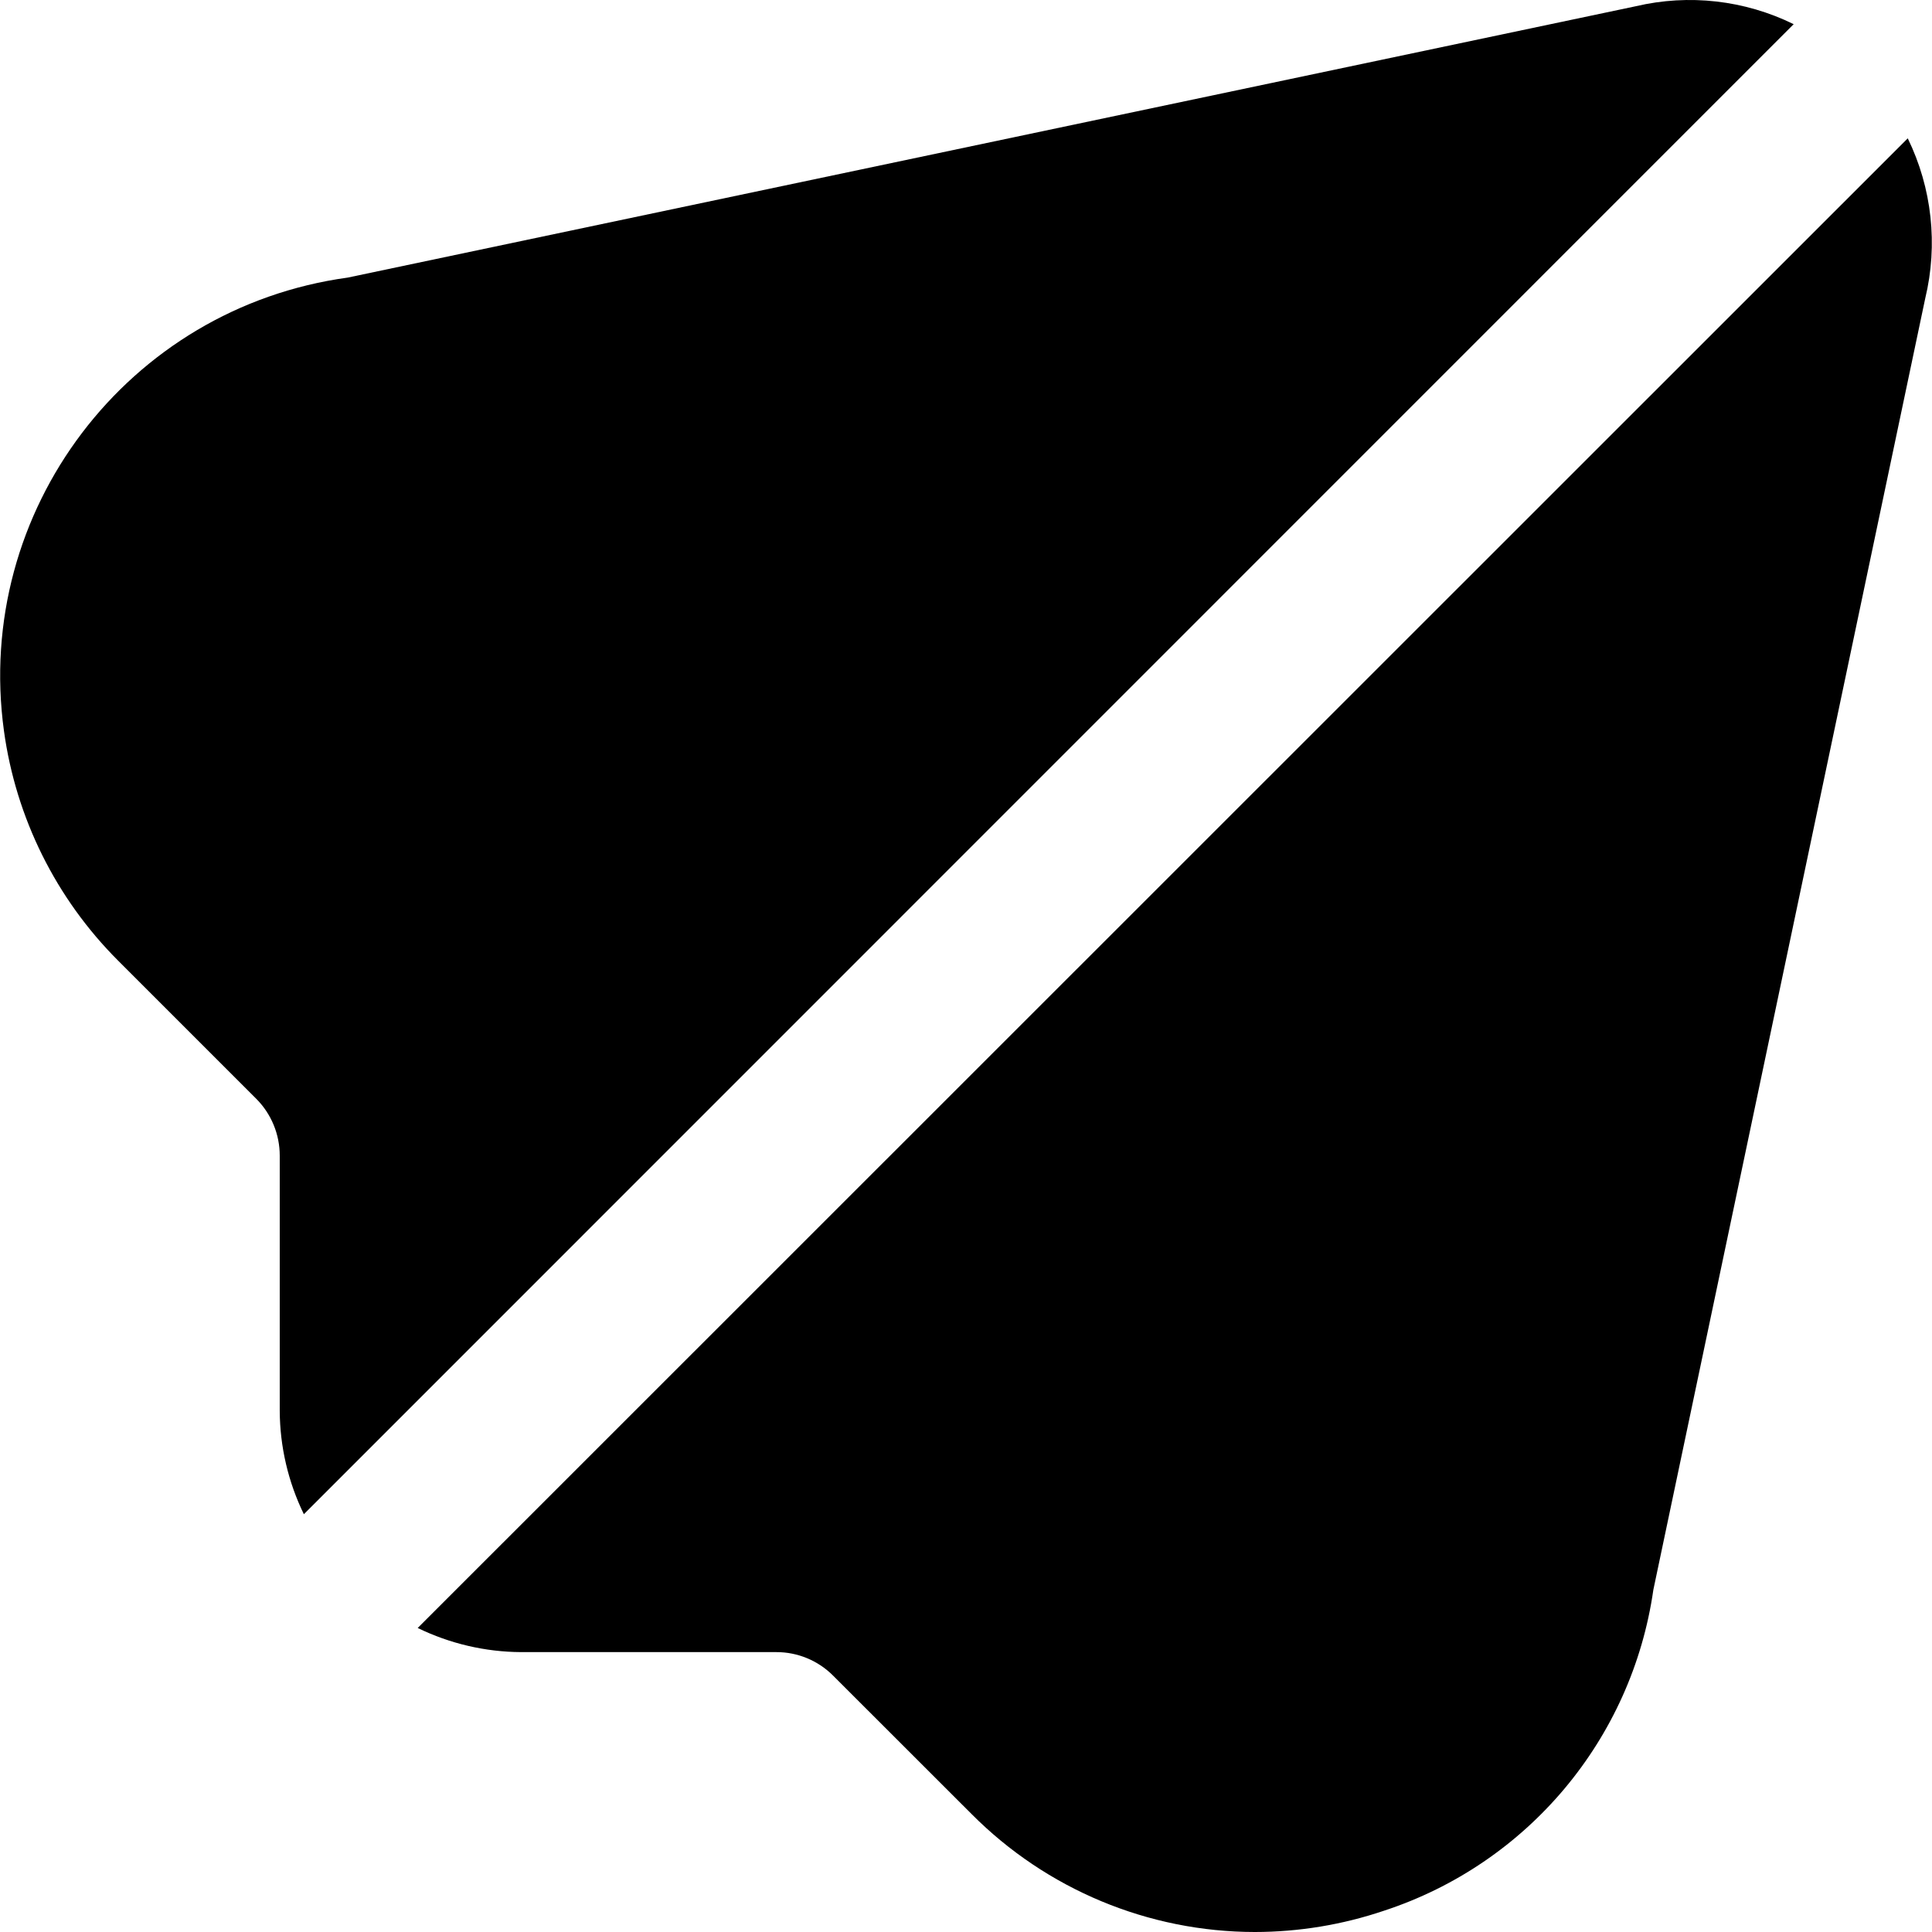
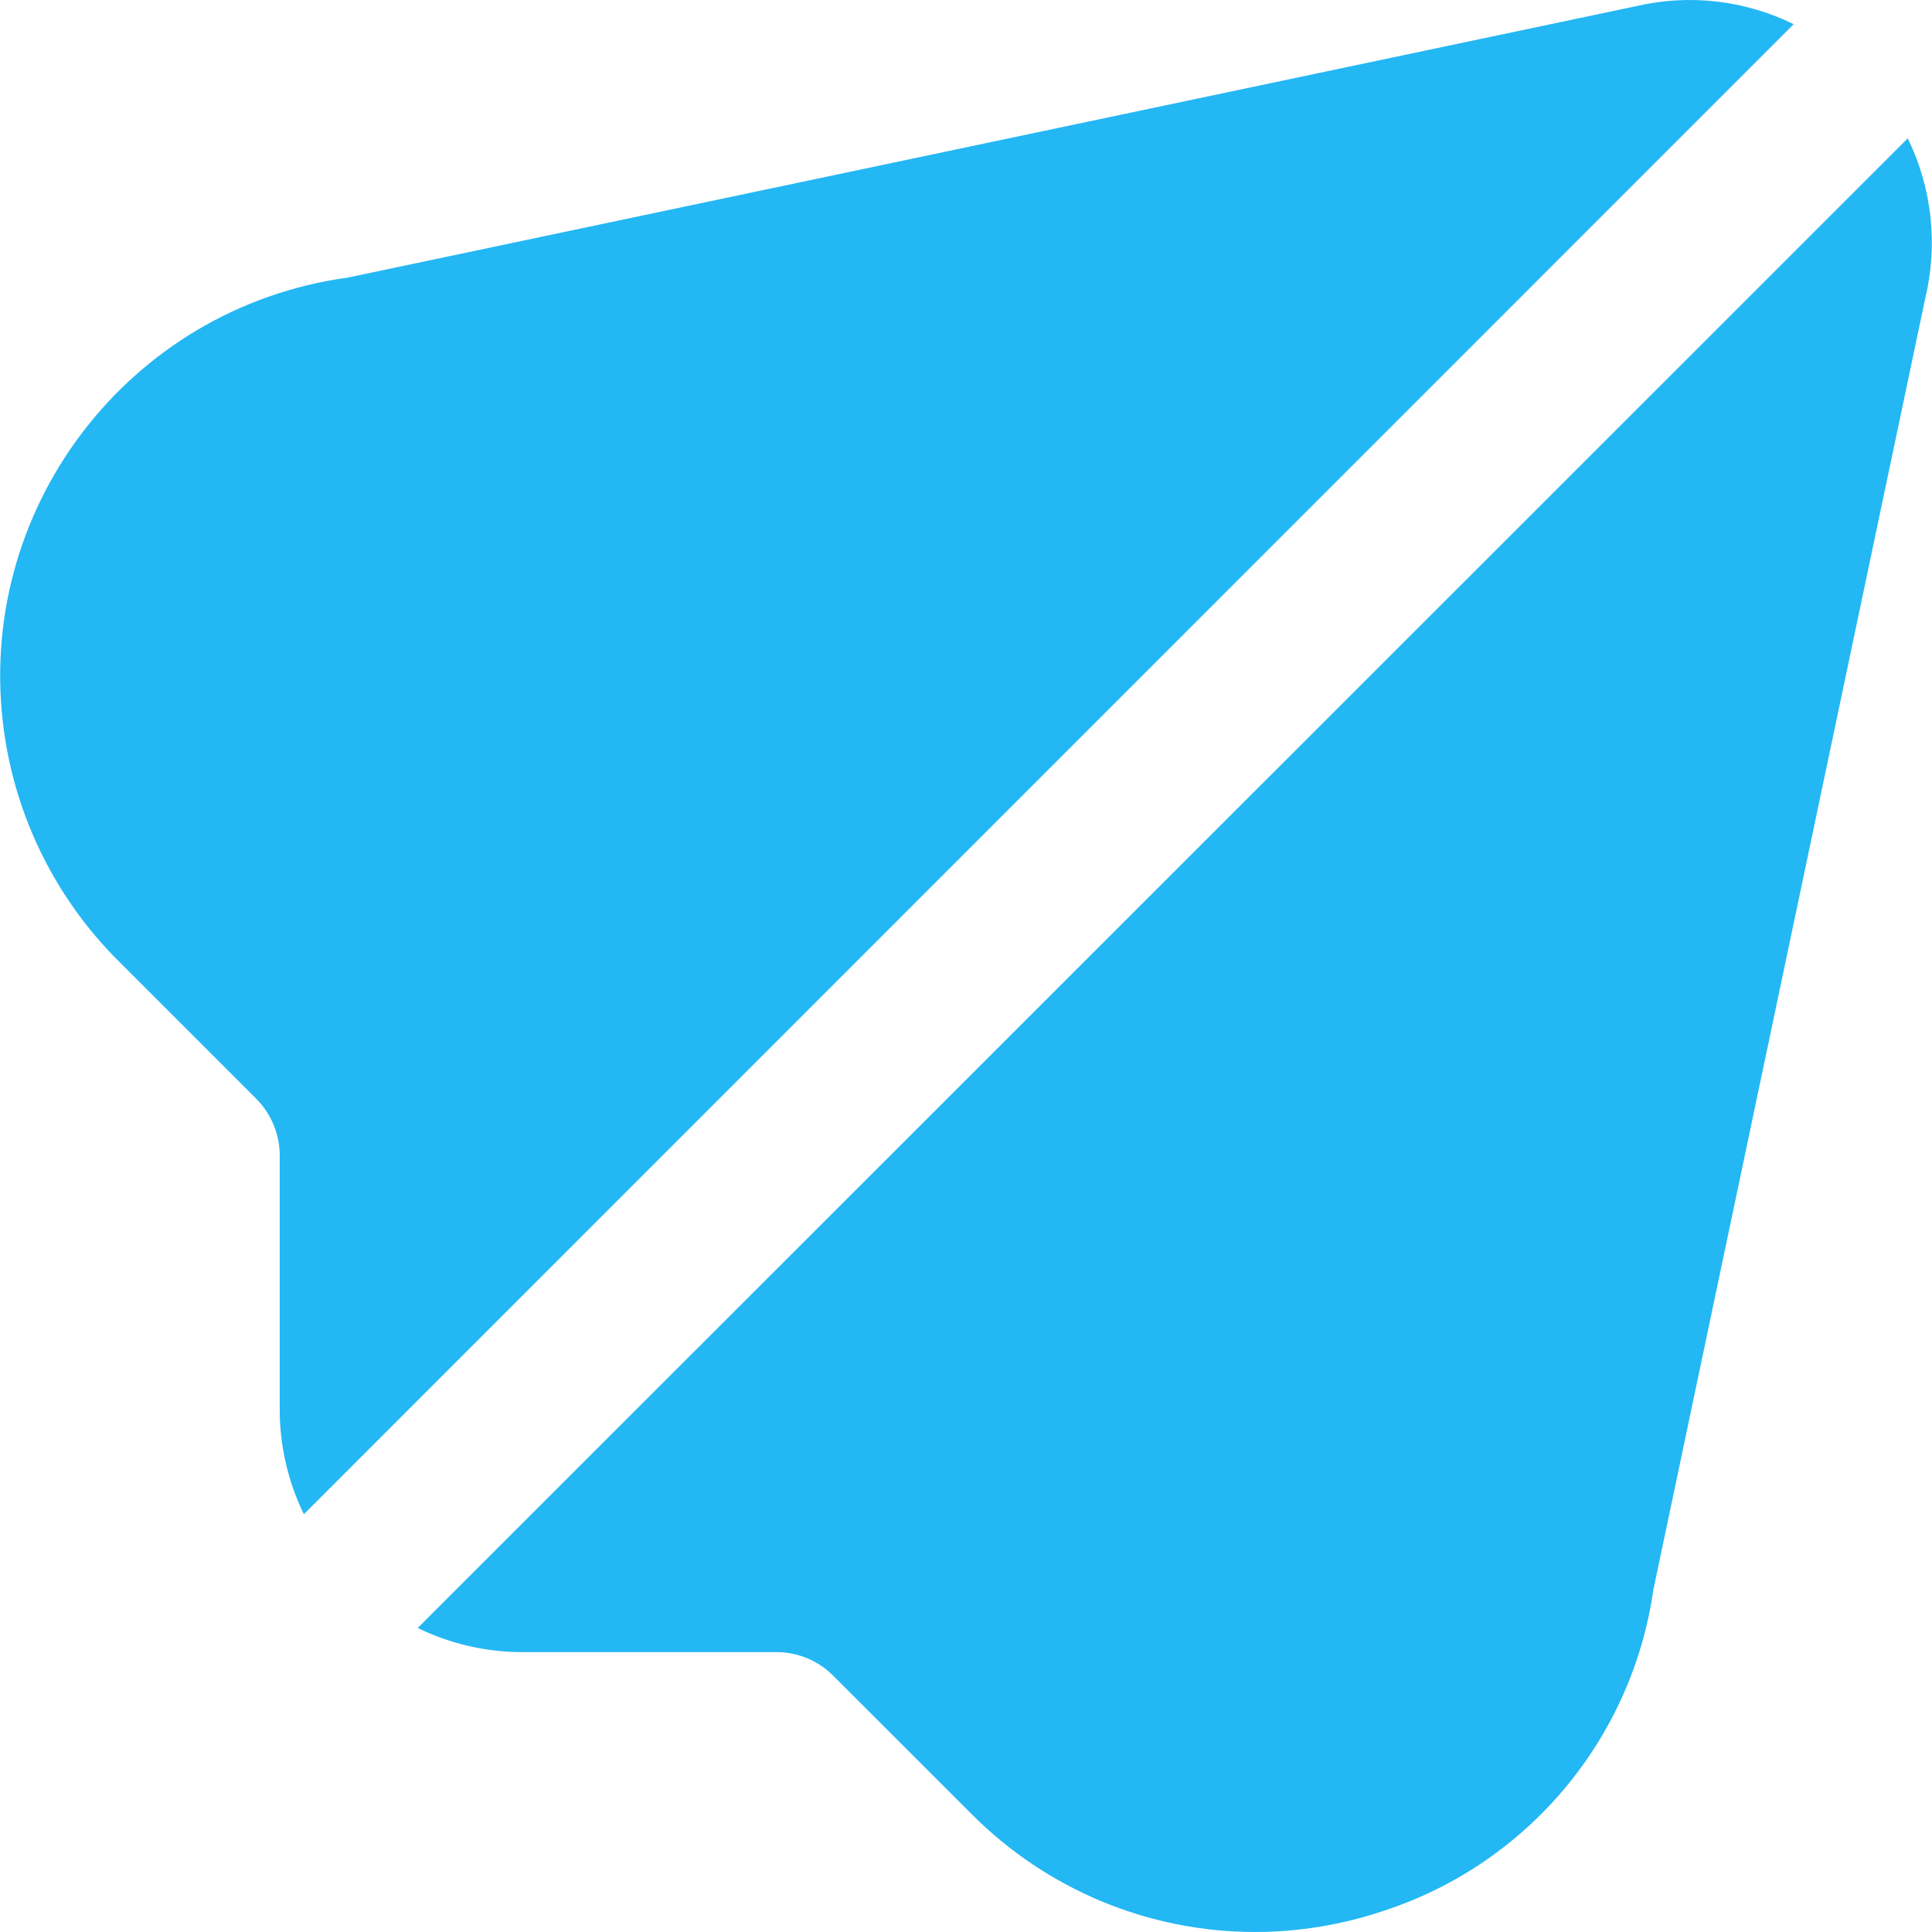
- <svg xmlns="http://www.w3.org/2000/svg" version="1.1" id="Capa_1" x="0px" y="0px" viewBox="0 0 512.308 512.308" style="enable-background:new 0 0 512.308 512.308;" xml:space="preserve" width="512" height="512">
+ <svg xmlns="http://www.w3.org/2000/svg" fill="#23B7F4" version="1.1" id="Capa_1" x="0px" y="0px" viewBox="0 0 512.308 512.308" style="enable-background:new 0 0 512.308 512.308;" xml:space="preserve" width="512" height="512">
  <g>
    <path d="M505.878,36.682L110.763,431.69c8.542,4.163,17.911,6.351,27.413,6.4h67.669c5.661-0.015,11.092,2.236,15.083,6.251   l36.672,36.651c19.887,20.024,46.936,31.295,75.157,31.317c11.652-0.011,23.224-1.921,34.261-5.653   c38.05-12.475,65.726-45.46,71.403-85.099l72.085-342.4C513.948,64.89,512.311,49.871,505.878,36.682z" />
    <path d="M433.771,1.652L92.203,73.61C33.841,81.628-6.971,135.44,1.047,193.802c3.167,23.048,13.782,44.43,30.228,60.885   l36.651,36.651c4.006,4.005,6.255,9.439,6.251,15.104v67.669c0.049,9.502,2.237,18.872,6.4,27.413L475.627,6.41   C462.645,0.03,447.853-1.651,433.771,1.652z" />
  </g>
</svg>
